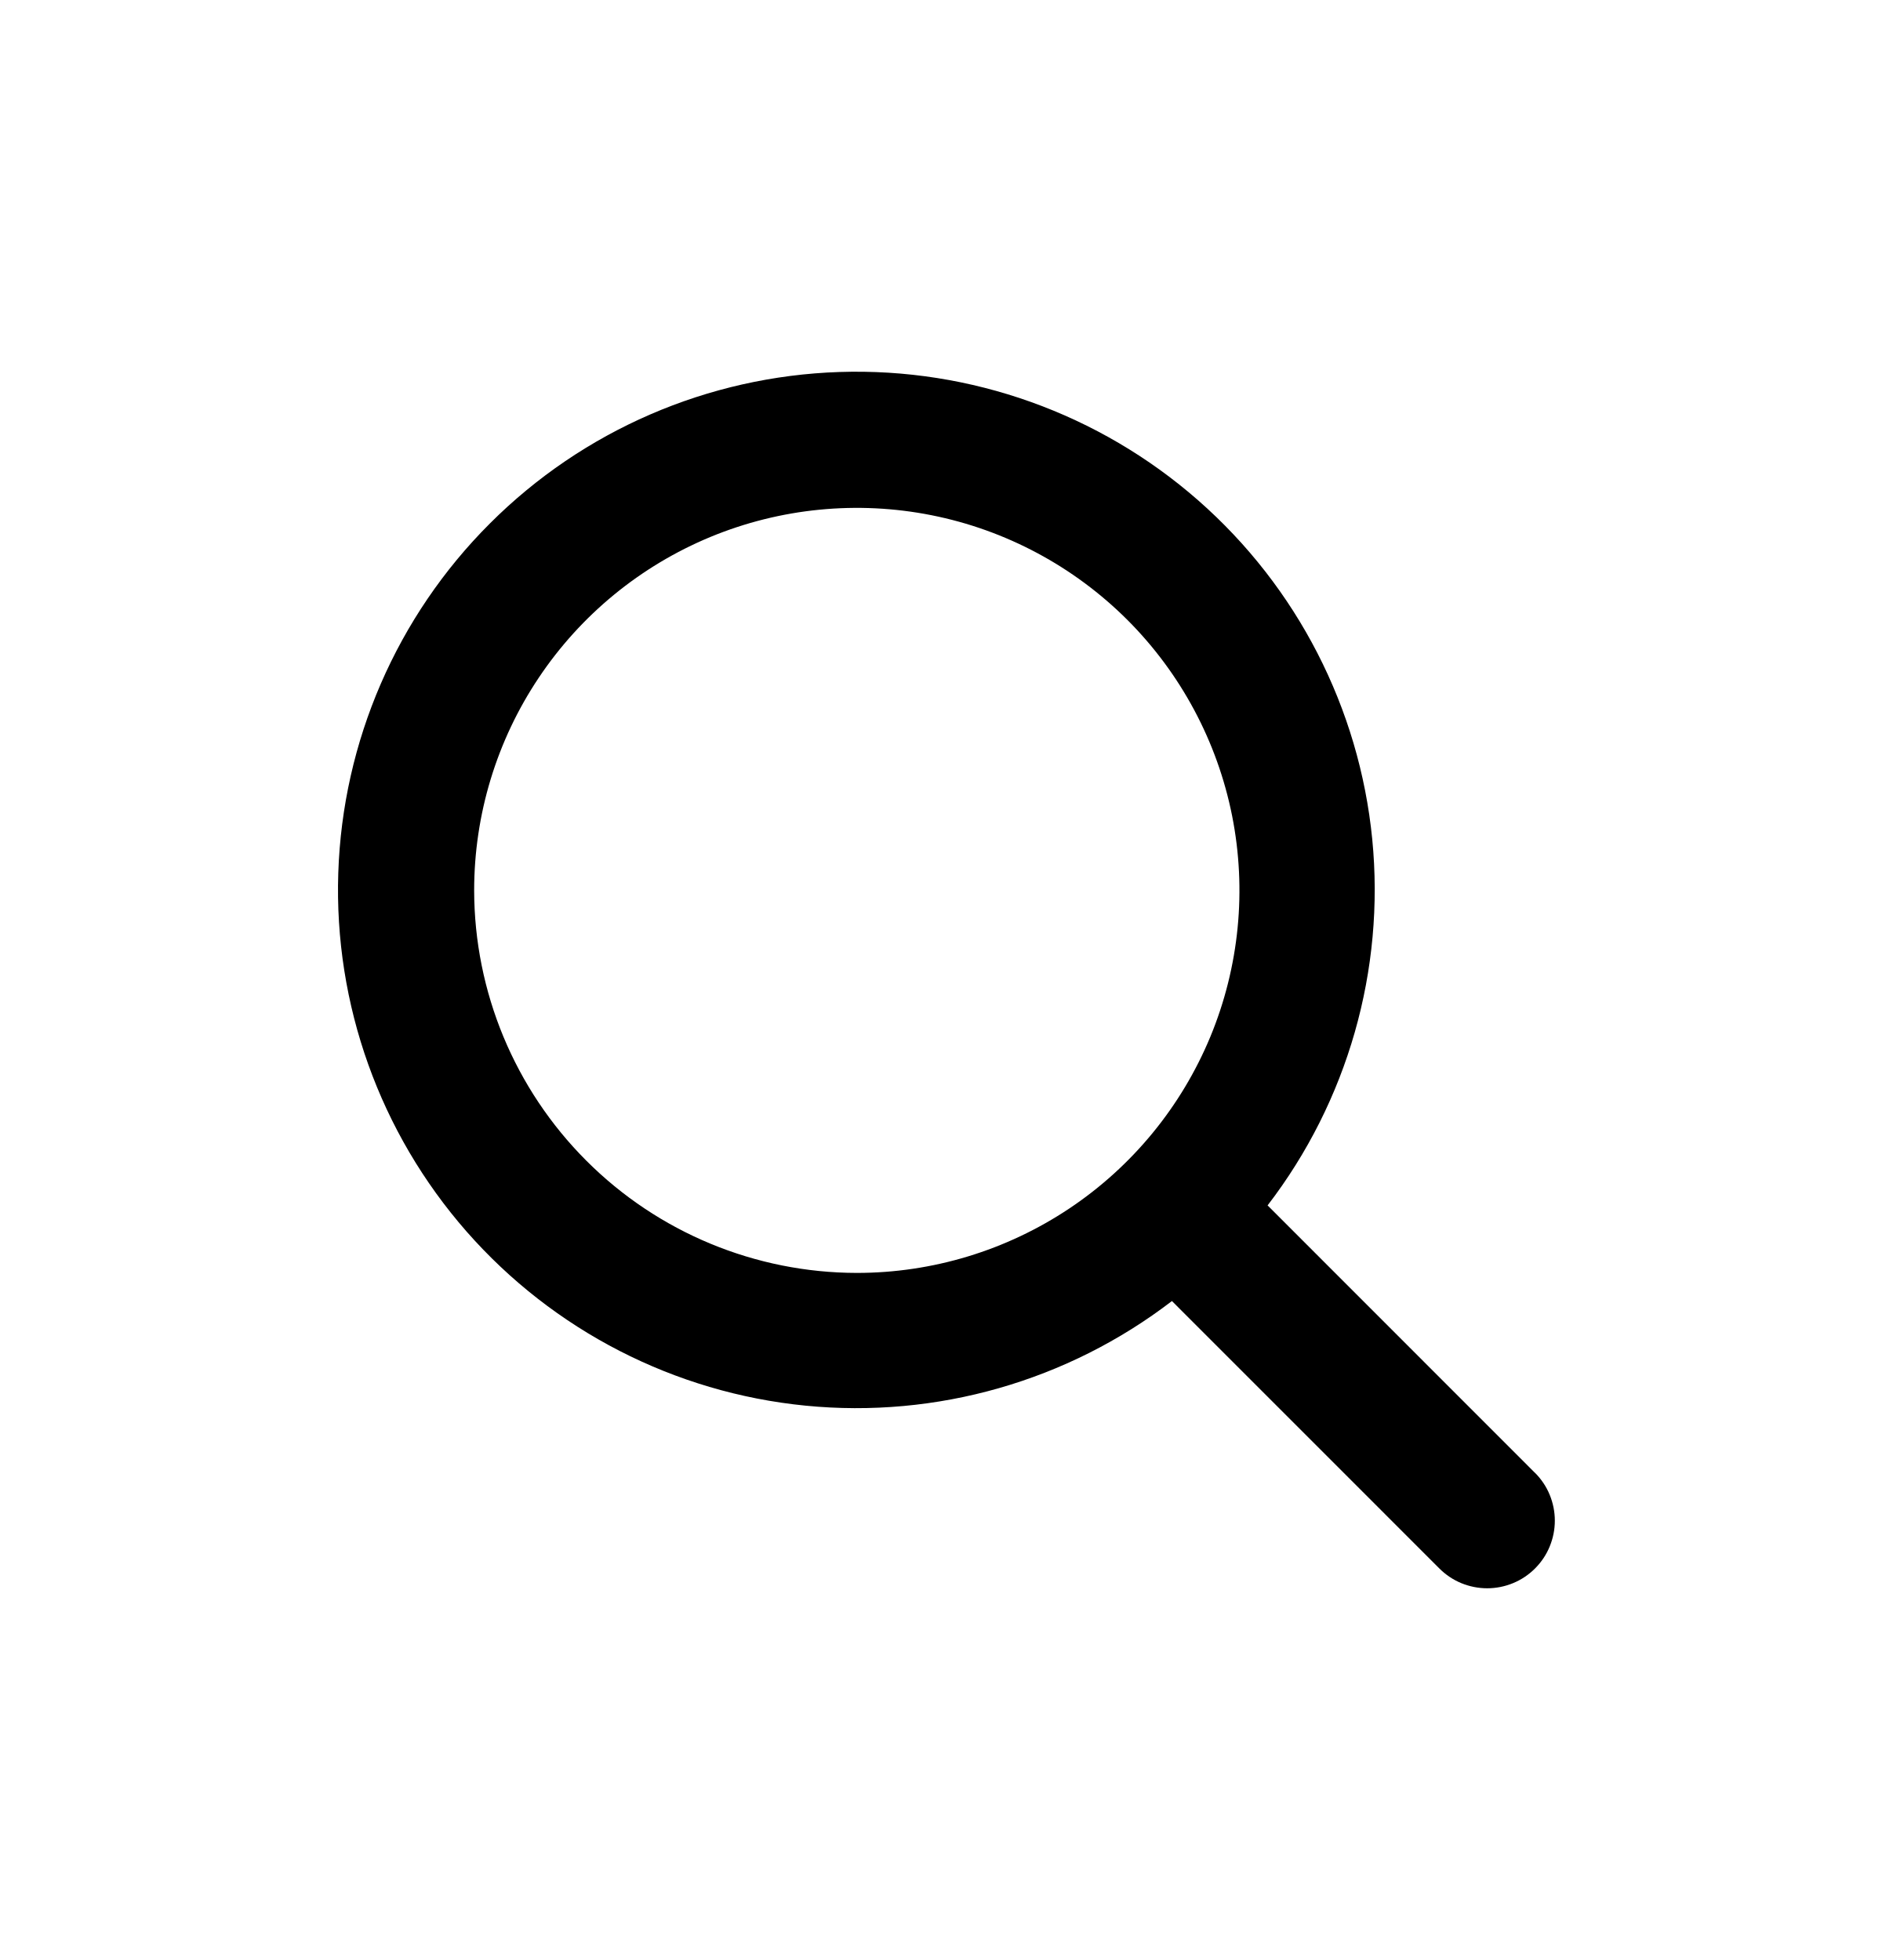
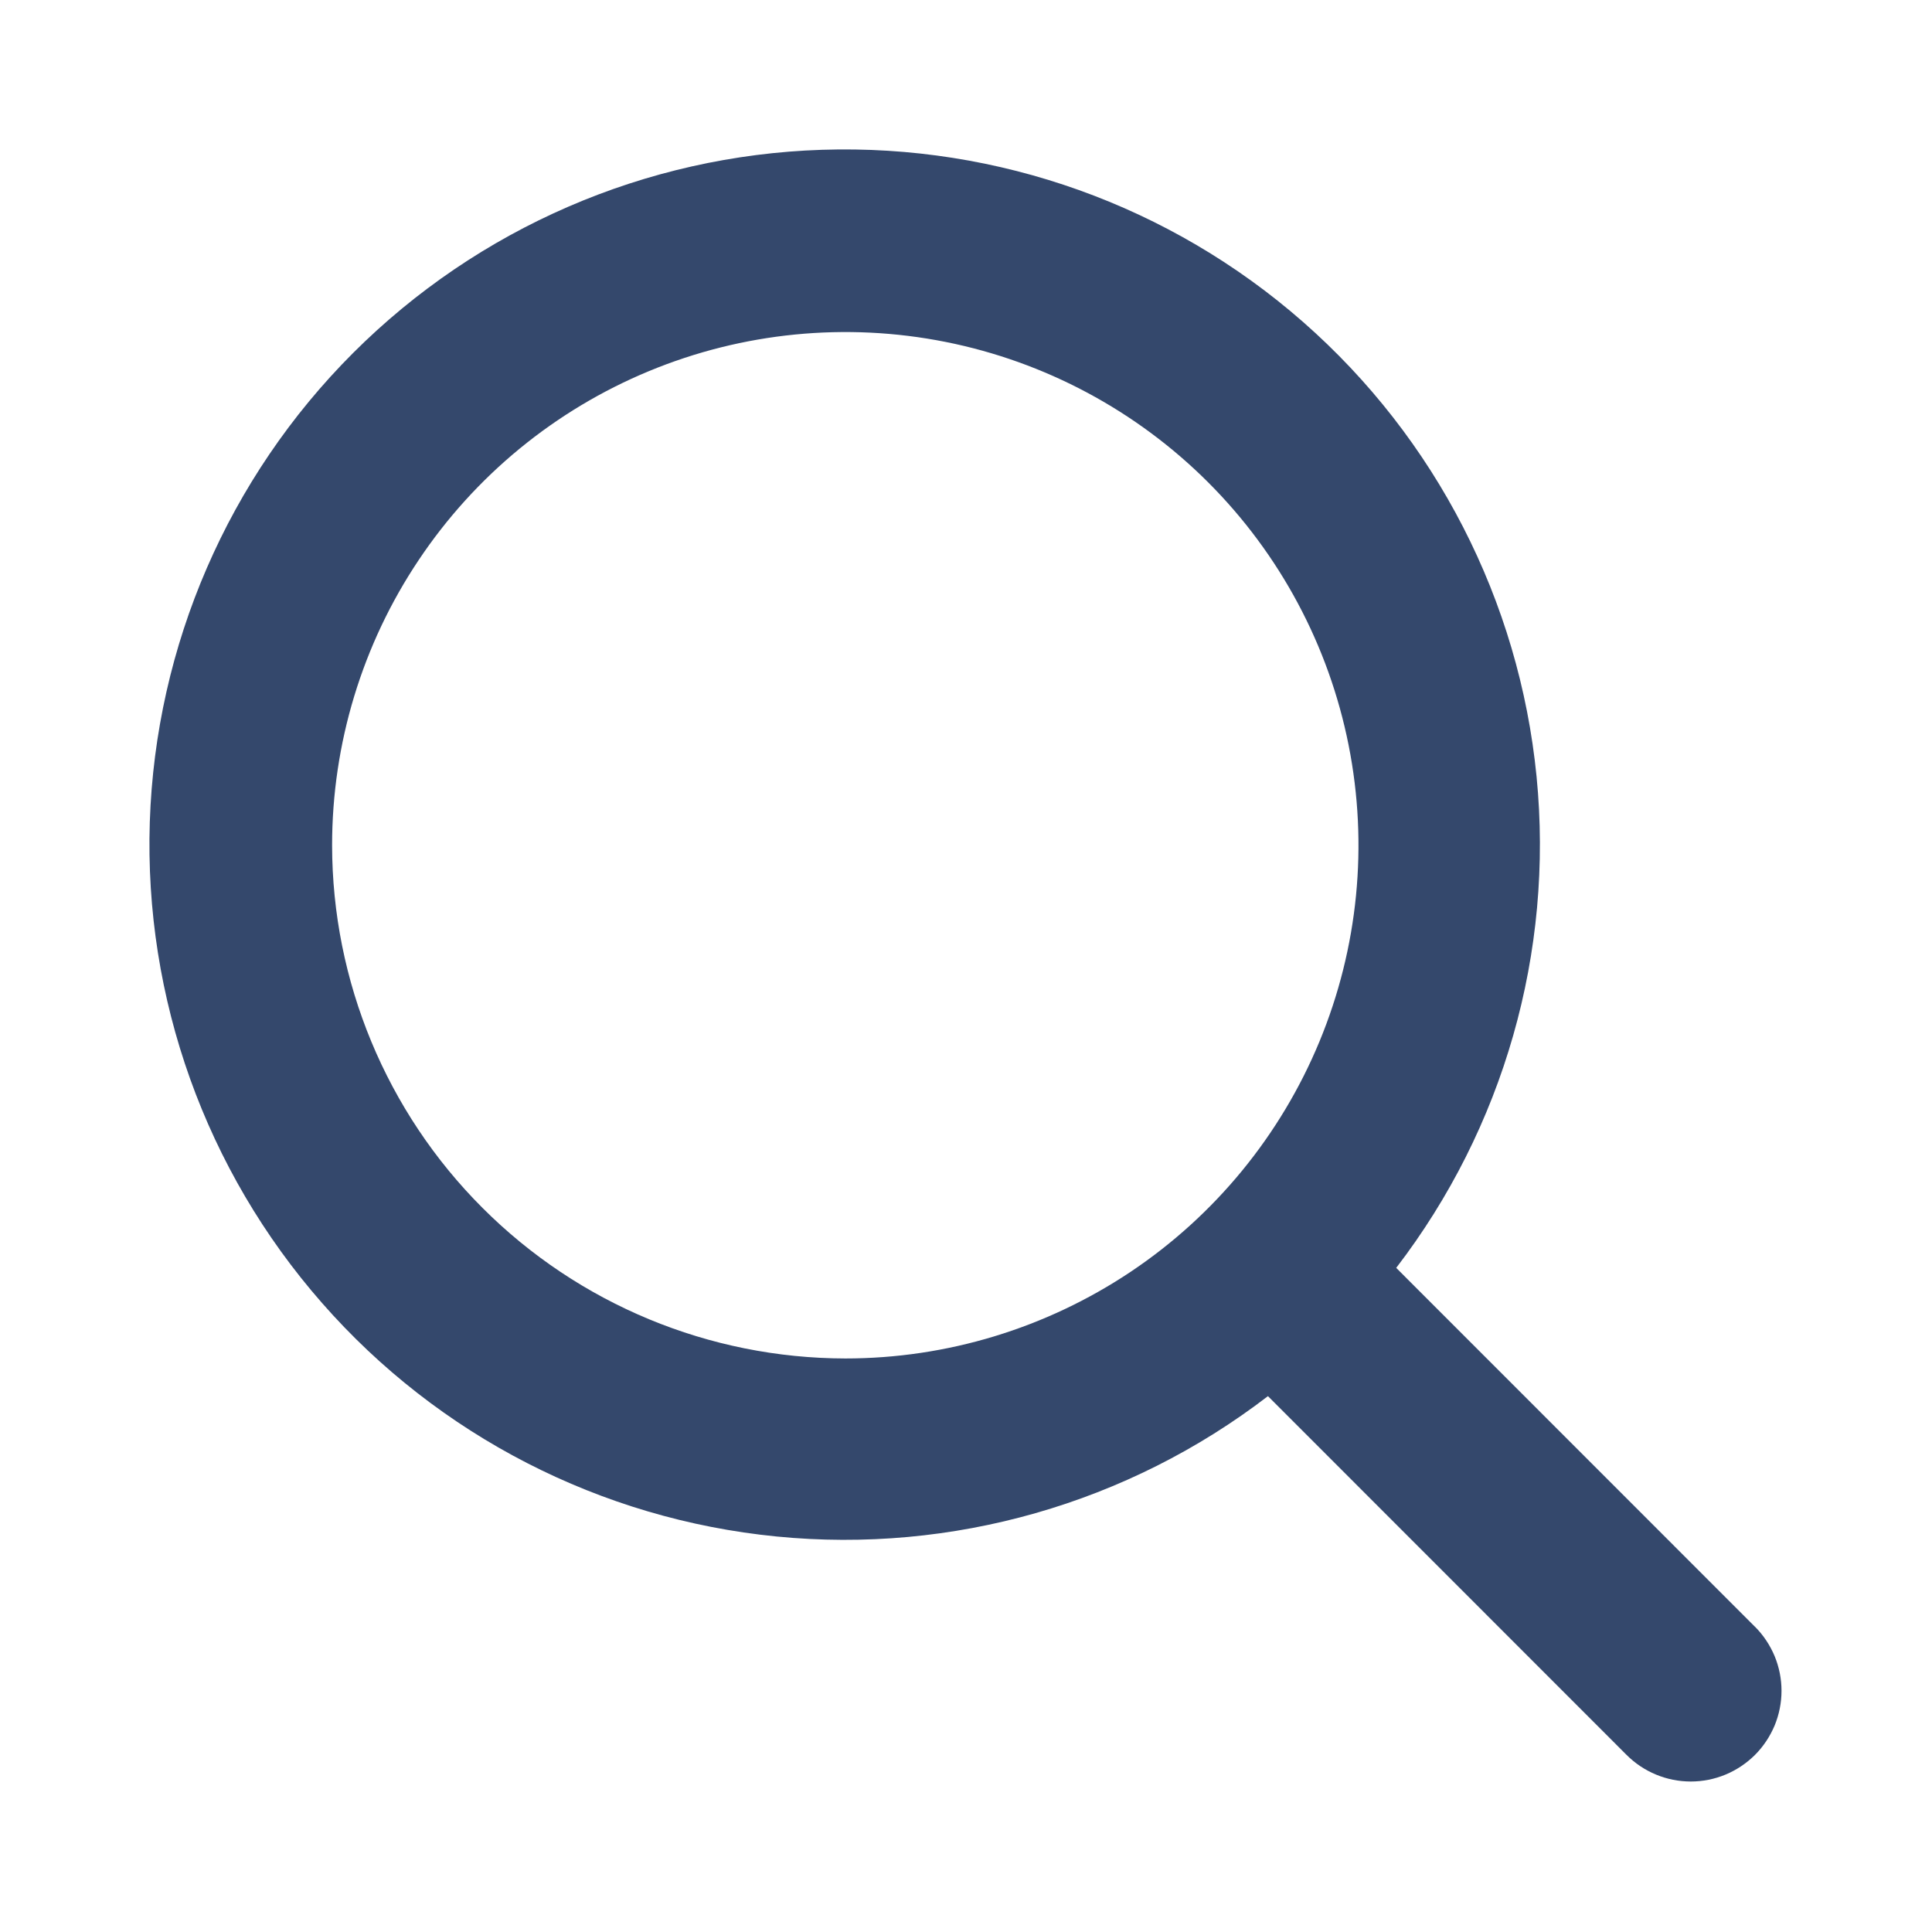
- <svg xmlns="http://www.w3.org/2000/svg" width="28" height="29" viewBox="0 0 28 29">
-   <path d="M22.704 21.79L18.751 17.835C19.936 16.291 20.489 14.353 20.299 12.416C20.108 10.479 19.187 8.686 17.724 7.403C16.26 6.119 14.363 5.44 12.417 5.504C10.471 5.568 8.622 6.369 7.246 7.746C5.869 9.122 5.068 10.971 5.004 12.917C4.94 14.862 5.619 16.759 6.903 18.223C8.187 19.686 9.979 20.607 11.916 20.798C13.854 20.989 15.791 20.435 17.336 19.25L21.292 23.207C21.385 23.3 21.495 23.374 21.616 23.424C21.738 23.474 21.868 23.5 21.999 23.5C22.131 23.5 22.261 23.474 22.382 23.424C22.504 23.374 22.614 23.3 22.707 23.207C22.8 23.114 22.874 23.004 22.924 22.882C22.974 22.761 23 22.631 23 22.5C23 22.368 22.974 22.238 22.924 22.117C22.874 21.995 22.8 21.885 22.707 21.792L22.704 21.79ZM7.014 13.174C7.014 12.055 7.346 10.96 7.968 10.03C8.59 9.099 9.474 8.374 10.508 7.945C11.543 7.517 12.681 7.405 13.779 7.623C14.877 7.841 15.885 8.381 16.677 9.172C17.468 9.964 18.007 10.972 18.226 12.07C18.444 13.168 18.332 14.306 17.904 15.34C17.475 16.374 16.75 17.258 15.819 17.88C14.888 18.502 13.794 18.834 12.675 18.834C11.174 18.832 9.735 18.236 8.674 17.174C7.613 16.113 7.016 14.675 7.014 13.174Z" />
+ <svg xmlns="http://www.w3.org/2000/svg" width="28" height="28" viewBox="0 0 28 28" fill="none">
+   <path d="M25.429 23.571L20.235 18.375C21.792 16.346 22.52 13.8 22.269 11.254C22.018 8.708 20.808 6.353 18.885 4.666C16.962 2.979 14.469 2.087 11.912 2.171C9.355 2.254 6.926 3.308 5.117 5.116C3.308 6.925 2.255 9.355 2.171 11.912C2.088 14.468 2.98 16.961 4.667 18.884C6.353 20.808 8.708 22.017 11.254 22.268C13.8 22.519 16.346 21.792 18.376 20.234L23.574 25.434C23.696 25.556 23.841 25.653 24.001 25.719C24.16 25.785 24.331 25.819 24.504 25.819C24.677 25.819 24.848 25.785 25.007 25.719C25.166 25.653 25.311 25.556 25.434 25.434C25.556 25.312 25.652 25.167 25.719 25.008C25.785 24.848 25.819 24.677 25.819 24.504C25.819 24.332 25.785 24.161 25.719 24.001C25.652 23.842 25.556 23.697 25.434 23.575L25.429 23.571ZM4.813 12.25C4.813 10.779 5.249 9.341 6.067 8.118C6.884 6.895 8.045 5.942 9.404 5.379C10.763 4.816 12.259 4.668 13.702 4.955C15.144 5.242 16.47 5.951 17.51 6.991C18.55 8.031 19.258 9.356 19.545 10.799C19.832 12.242 19.685 13.737 19.122 15.096C18.559 16.455 17.606 17.617 16.383 18.434C15.159 19.251 13.722 19.688 12.251 19.688C10.279 19.685 8.388 18.901 6.994 17.507C5.599 16.113 4.815 14.222 4.813 12.25Z" fill="#34486C" />
</svg>
